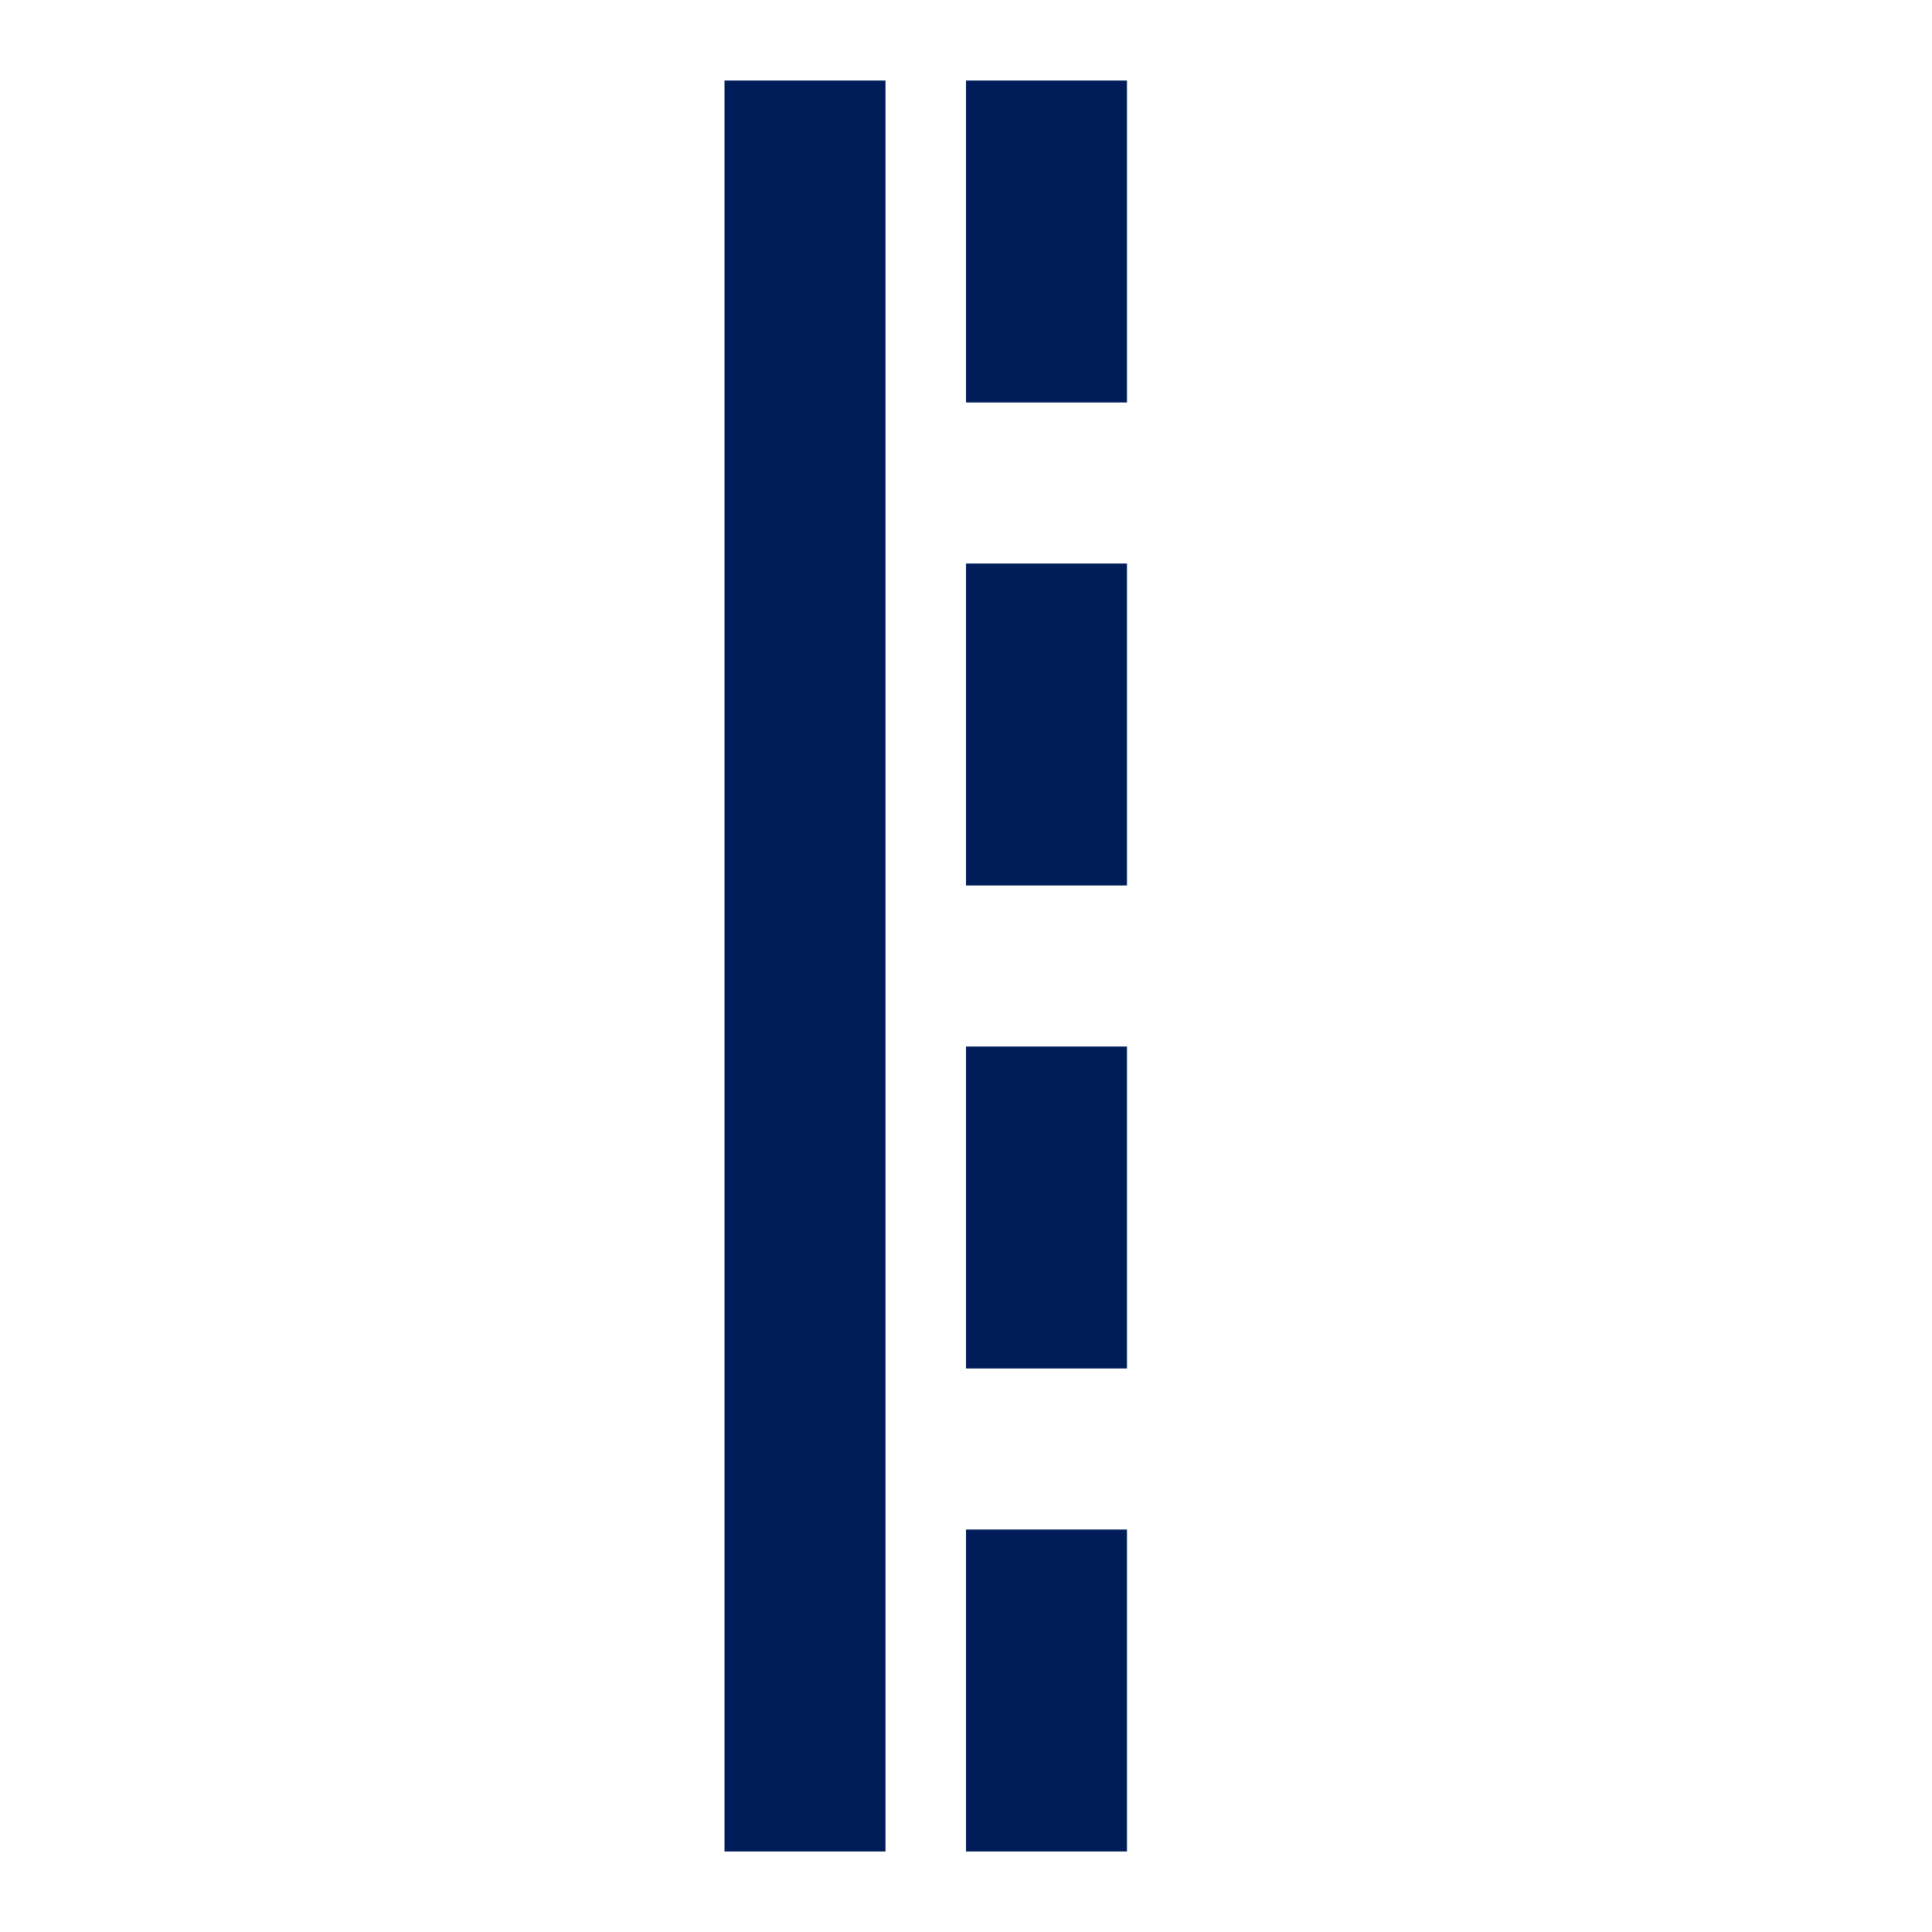
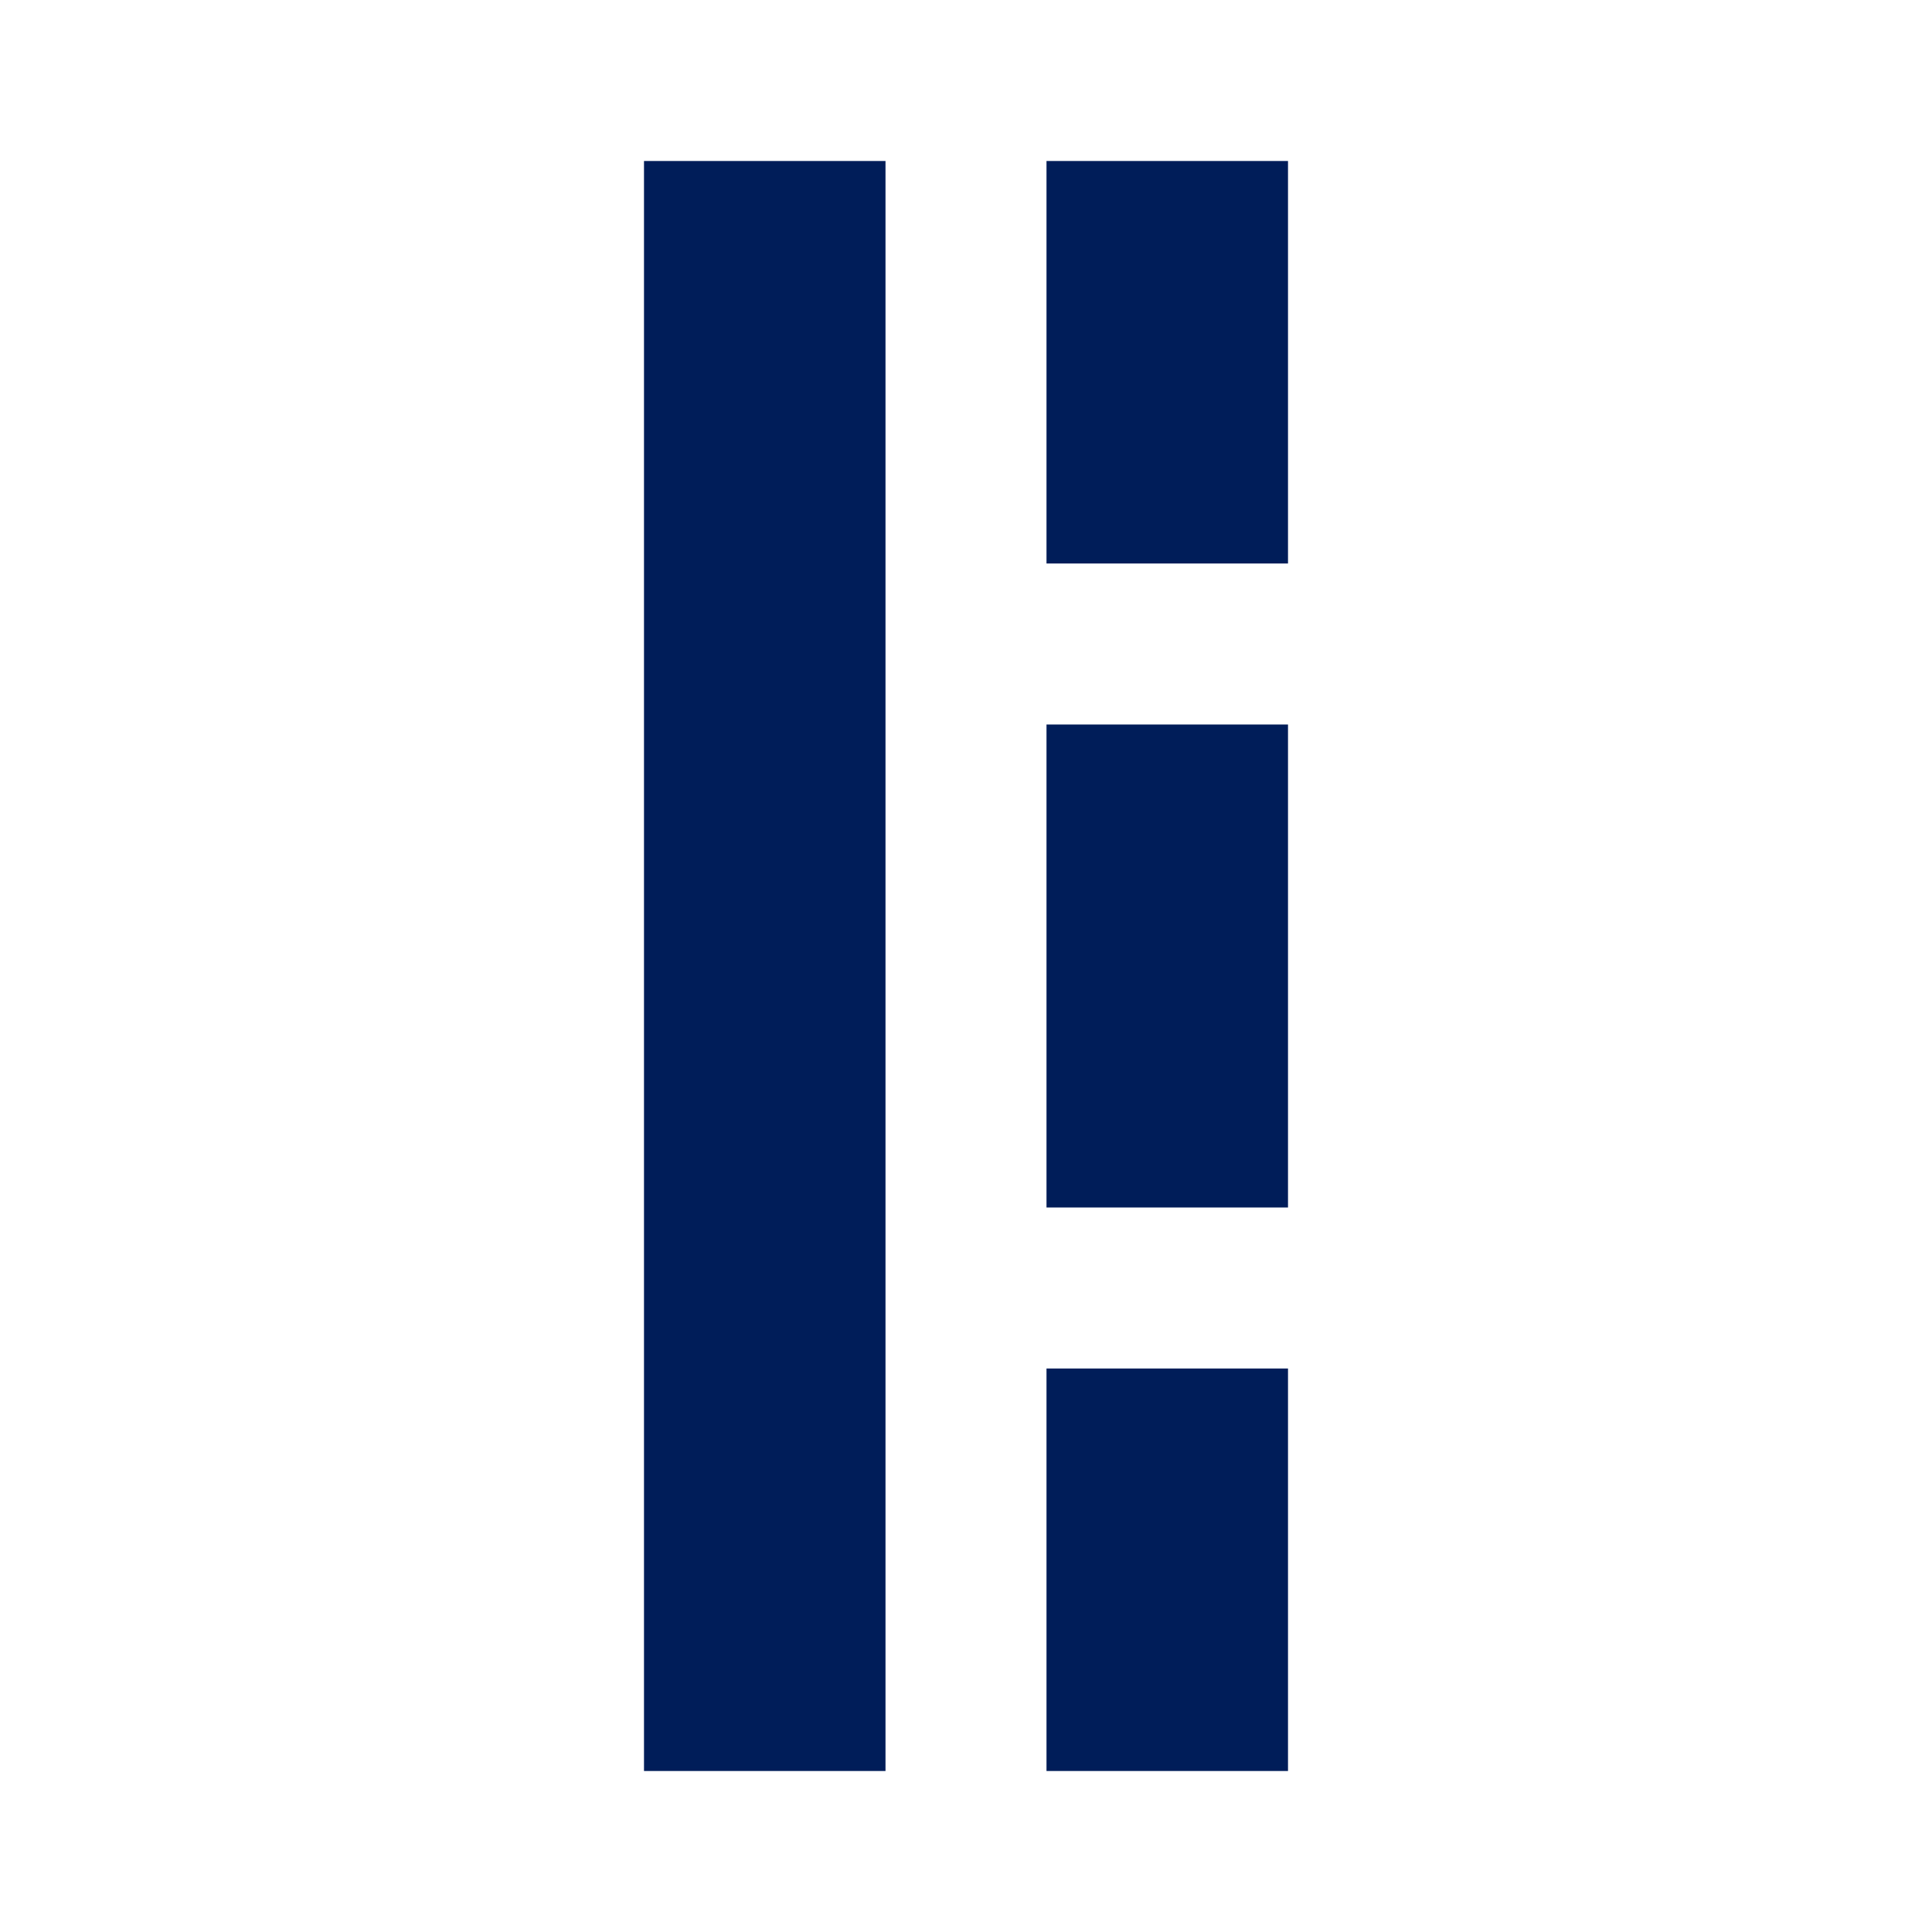
<svg xmlns="http://www.w3.org/2000/svg" width="24" height="24" id="screenshot-b4cc01b9-77b1-8076-8007-8f1ab4e6076a" viewBox="0 0 24 24" fill="none" version="1.1">
  <g id="shape-b4cc01b9-77b1-8076-8007-8f1ab4e6076a" rx="0" ry="0">
    <g id="shape-b4cc01b9-77b1-8076-8007-8f1ab4e6076b" style="opacity: 1;">
      <g class="fills" id="fills-b4cc01b9-77b1-8076-8007-8f1ab4e6076b">
        <rect rx="0" ry="0" x="0" y="0" transform="matrix(1, 0, 0, 1, 0, 0)" width="24" height="24" />
      </g>
    </g>
    <g id="shape-b4cc01b9-77b1-8076-8007-8f1ab4e6076c">
      <g class="fills" id="fills-b4cc01b9-77b1-8076-8007-8f1ab4e6076c">
-         <path d="M13,23L13,19" />
+         <path d="M14.5,22L14.5,17" />
      </g>
-       <g id="strokes-6b31cc0b-5979-808d-8007-8f2625f5f5a5-b4cc01b9-77b1-8076-8007-8f1ab4e6076c" class="strokes">
+       <g id="strokes-8b6a4119-4827-80f5-8008-204cab6ee6a5-b4cc01b9-77b1-8076-8007-8f1ab4e6076c" class="strokes">
        <g class="stroke-shape">
-           <path d="M13,23L13,19" style="fill: none; stroke-width: 2; stroke: rgb(0, 29, 89); stroke-opacity: 1;" />
+           <path d="M14.5,22L14.5,17" style="fill: none; stroke-width: 3; stroke: rgb(0, 29, 89); stroke-opacity: 1;" />
        </g>
      </g>
    </g>
    <g id="shape-b4cc01b9-77b1-8076-8007-8f1ab4e6076d">
      <g class="fills" id="fills-b4cc01b9-77b1-8076-8007-8f1ab4e6076d">
-         <path d="M13,17L13,13" />
+         <path d="M14.5,15L14.5,9" />
      </g>
-       <g id="strokes-6b31cc0b-5979-808d-8007-8f2625f6b31a-b4cc01b9-77b1-8076-8007-8f1ab4e6076d" class="strokes">
+       <g id="strokes-8b6a4119-4827-80f5-8008-204cab700450-b4cc01b9-77b1-8076-8007-8f1ab4e6076d" class="strokes">
        <g class="stroke-shape">
-           <path d="M13,17L13,13" style="fill: none; stroke-width: 2; stroke: rgb(0, 29, 89); stroke-opacity: 1;" />
+           <path d="M14.5,15L14.5,9" style="fill: none; stroke-width: 3; stroke: rgb(0, 29, 89); stroke-opacity: 1;" />
        </g>
      </g>
    </g>
    <g id="shape-b4cc01b9-77b1-8076-8007-8f1ab4e6076e">
      <g class="fills" id="fills-b4cc01b9-77b1-8076-8007-8f1ab4e6076e">
-         <path d="M13,11L13,7" />
+         <path d="M14.5,7L14.5,2" />
      </g>
-       <g id="strokes-6b31cc0b-5979-808d-8007-8f2625f6e52d-b4cc01b9-77b1-8076-8007-8f1ab4e6076e" class="strokes">
+       <g id="strokes-8b6a4119-4827-80f5-8008-204cab7087cf-b4cc01b9-77b1-8076-8007-8f1ab4e6076e" class="strokes">
        <g class="stroke-shape">
-           <path d="M13,11L13,7" style="fill: none; stroke-width: 2; stroke: rgb(0, 29, 89); stroke-opacity: 1;" />
-         </g>
-       </g>
-     </g>
-     <g id="shape-b4cc01b9-77b1-8076-8007-8f1ab4e6076f">
-       <g class="fills" id="fills-b4cc01b9-77b1-8076-8007-8f1ab4e6076f">
-         <path d="M13,5L13,1" />
-       </g>
-       <g id="strokes-6b31cc0b-5979-808d-8007-8f2625f718a6-b4cc01b9-77b1-8076-8007-8f1ab4e6076f" class="strokes">
-         <g class="stroke-shape">
-           <path d="M13,5L13,1" style="fill: none; stroke-width: 2; stroke: rgb(0, 29, 89); stroke-opacity: 1;" />
+           <path d="M14.5,7L14.5,2" style="fill: none; stroke-width: 3; stroke: rgb(0, 29, 89); stroke-opacity: 1;" />
        </g>
      </g>
    </g>
    <g id="shape-b4cc01b9-77b1-8076-8007-8f1ab4e60770">
      <g class="fills" id="fills-b4cc01b9-77b1-8076-8007-8f1ab4e60770">
-         <path d="M10,23L10,1" />
+         <path d="M9.5,22L9.5,2" />
      </g>
-       <g id="strokes-6b31cc0b-5979-808d-8007-8f2625f795ba-b4cc01b9-77b1-8076-8007-8f1ab4e60770" class="strokes">
+       <g id="strokes-8b6a4119-4827-80f5-8008-204cab717530-b4cc01b9-77b1-8076-8007-8f1ab4e60770" class="strokes">
        <g class="stroke-shape">
-           <path d="M10,23L10,1" style="fill: none; stroke-width: 2; stroke: rgb(0, 29, 89); stroke-opacity: 1;" />
+           <path d="M9.5,22L9.5,2" style="fill: none; stroke-width: 3; stroke: rgb(0, 29, 89); stroke-opacity: 1;" />
        </g>
      </g>
    </g>
  </g>
</svg>
